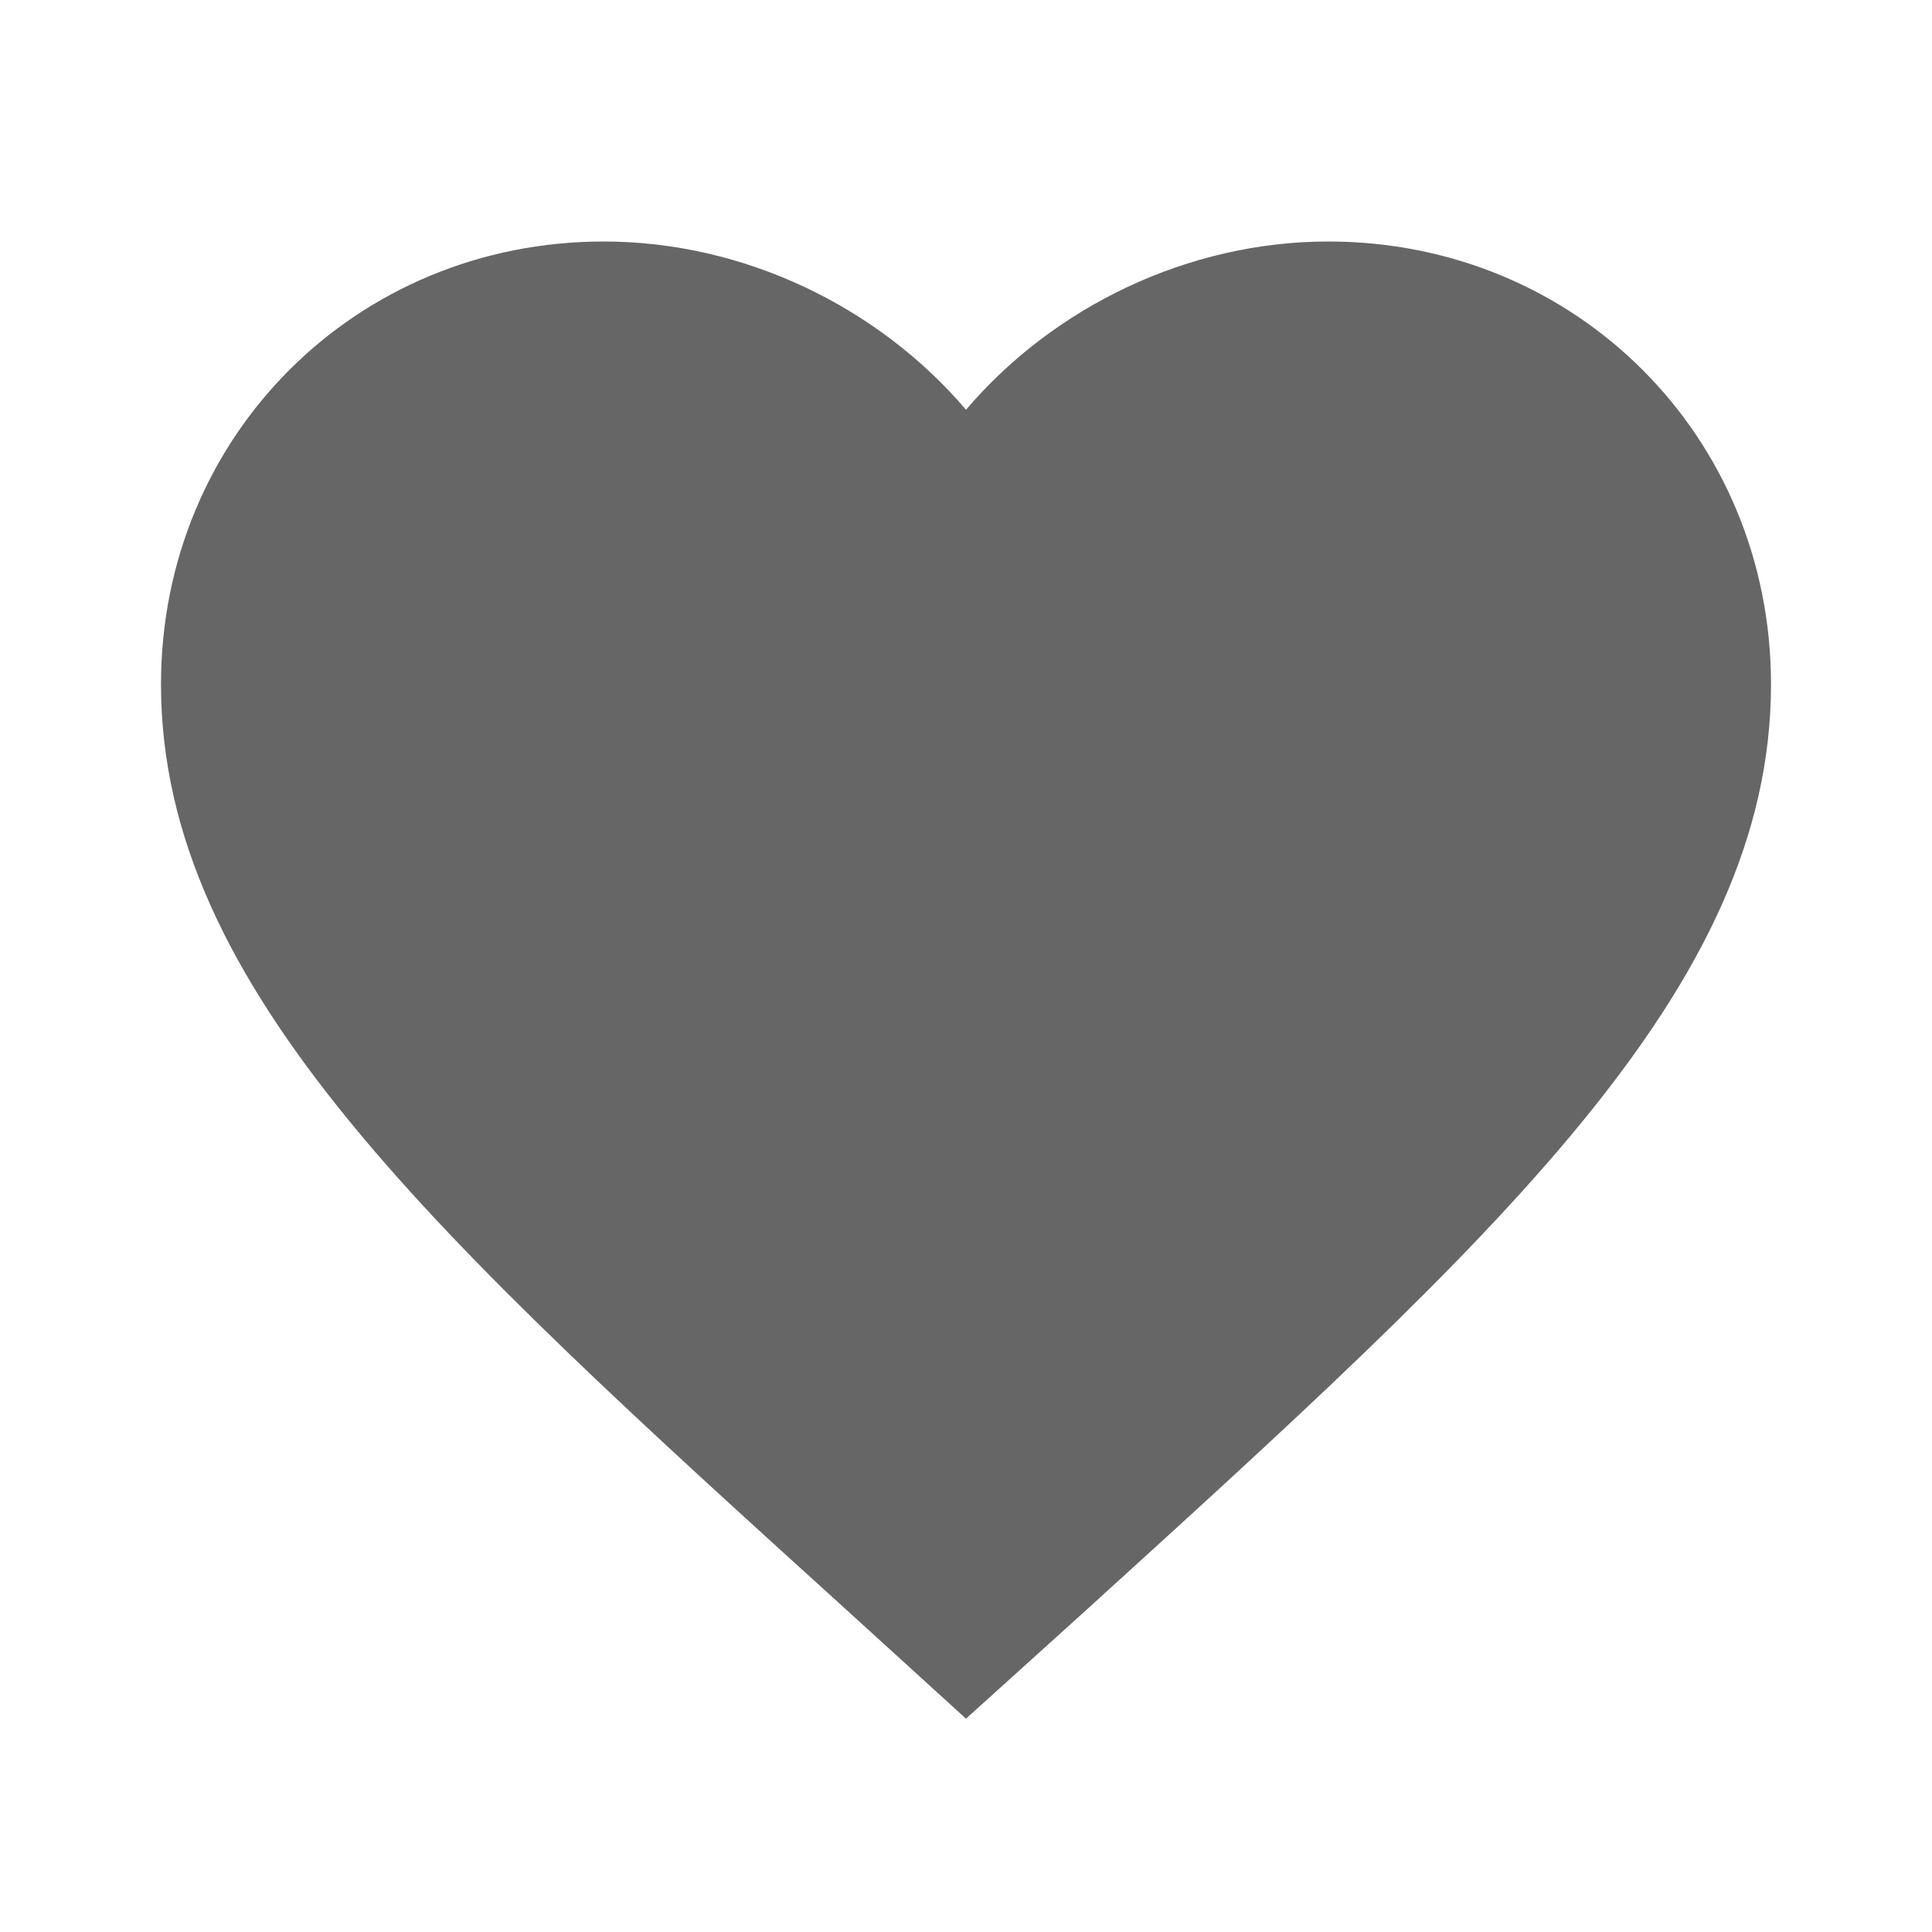
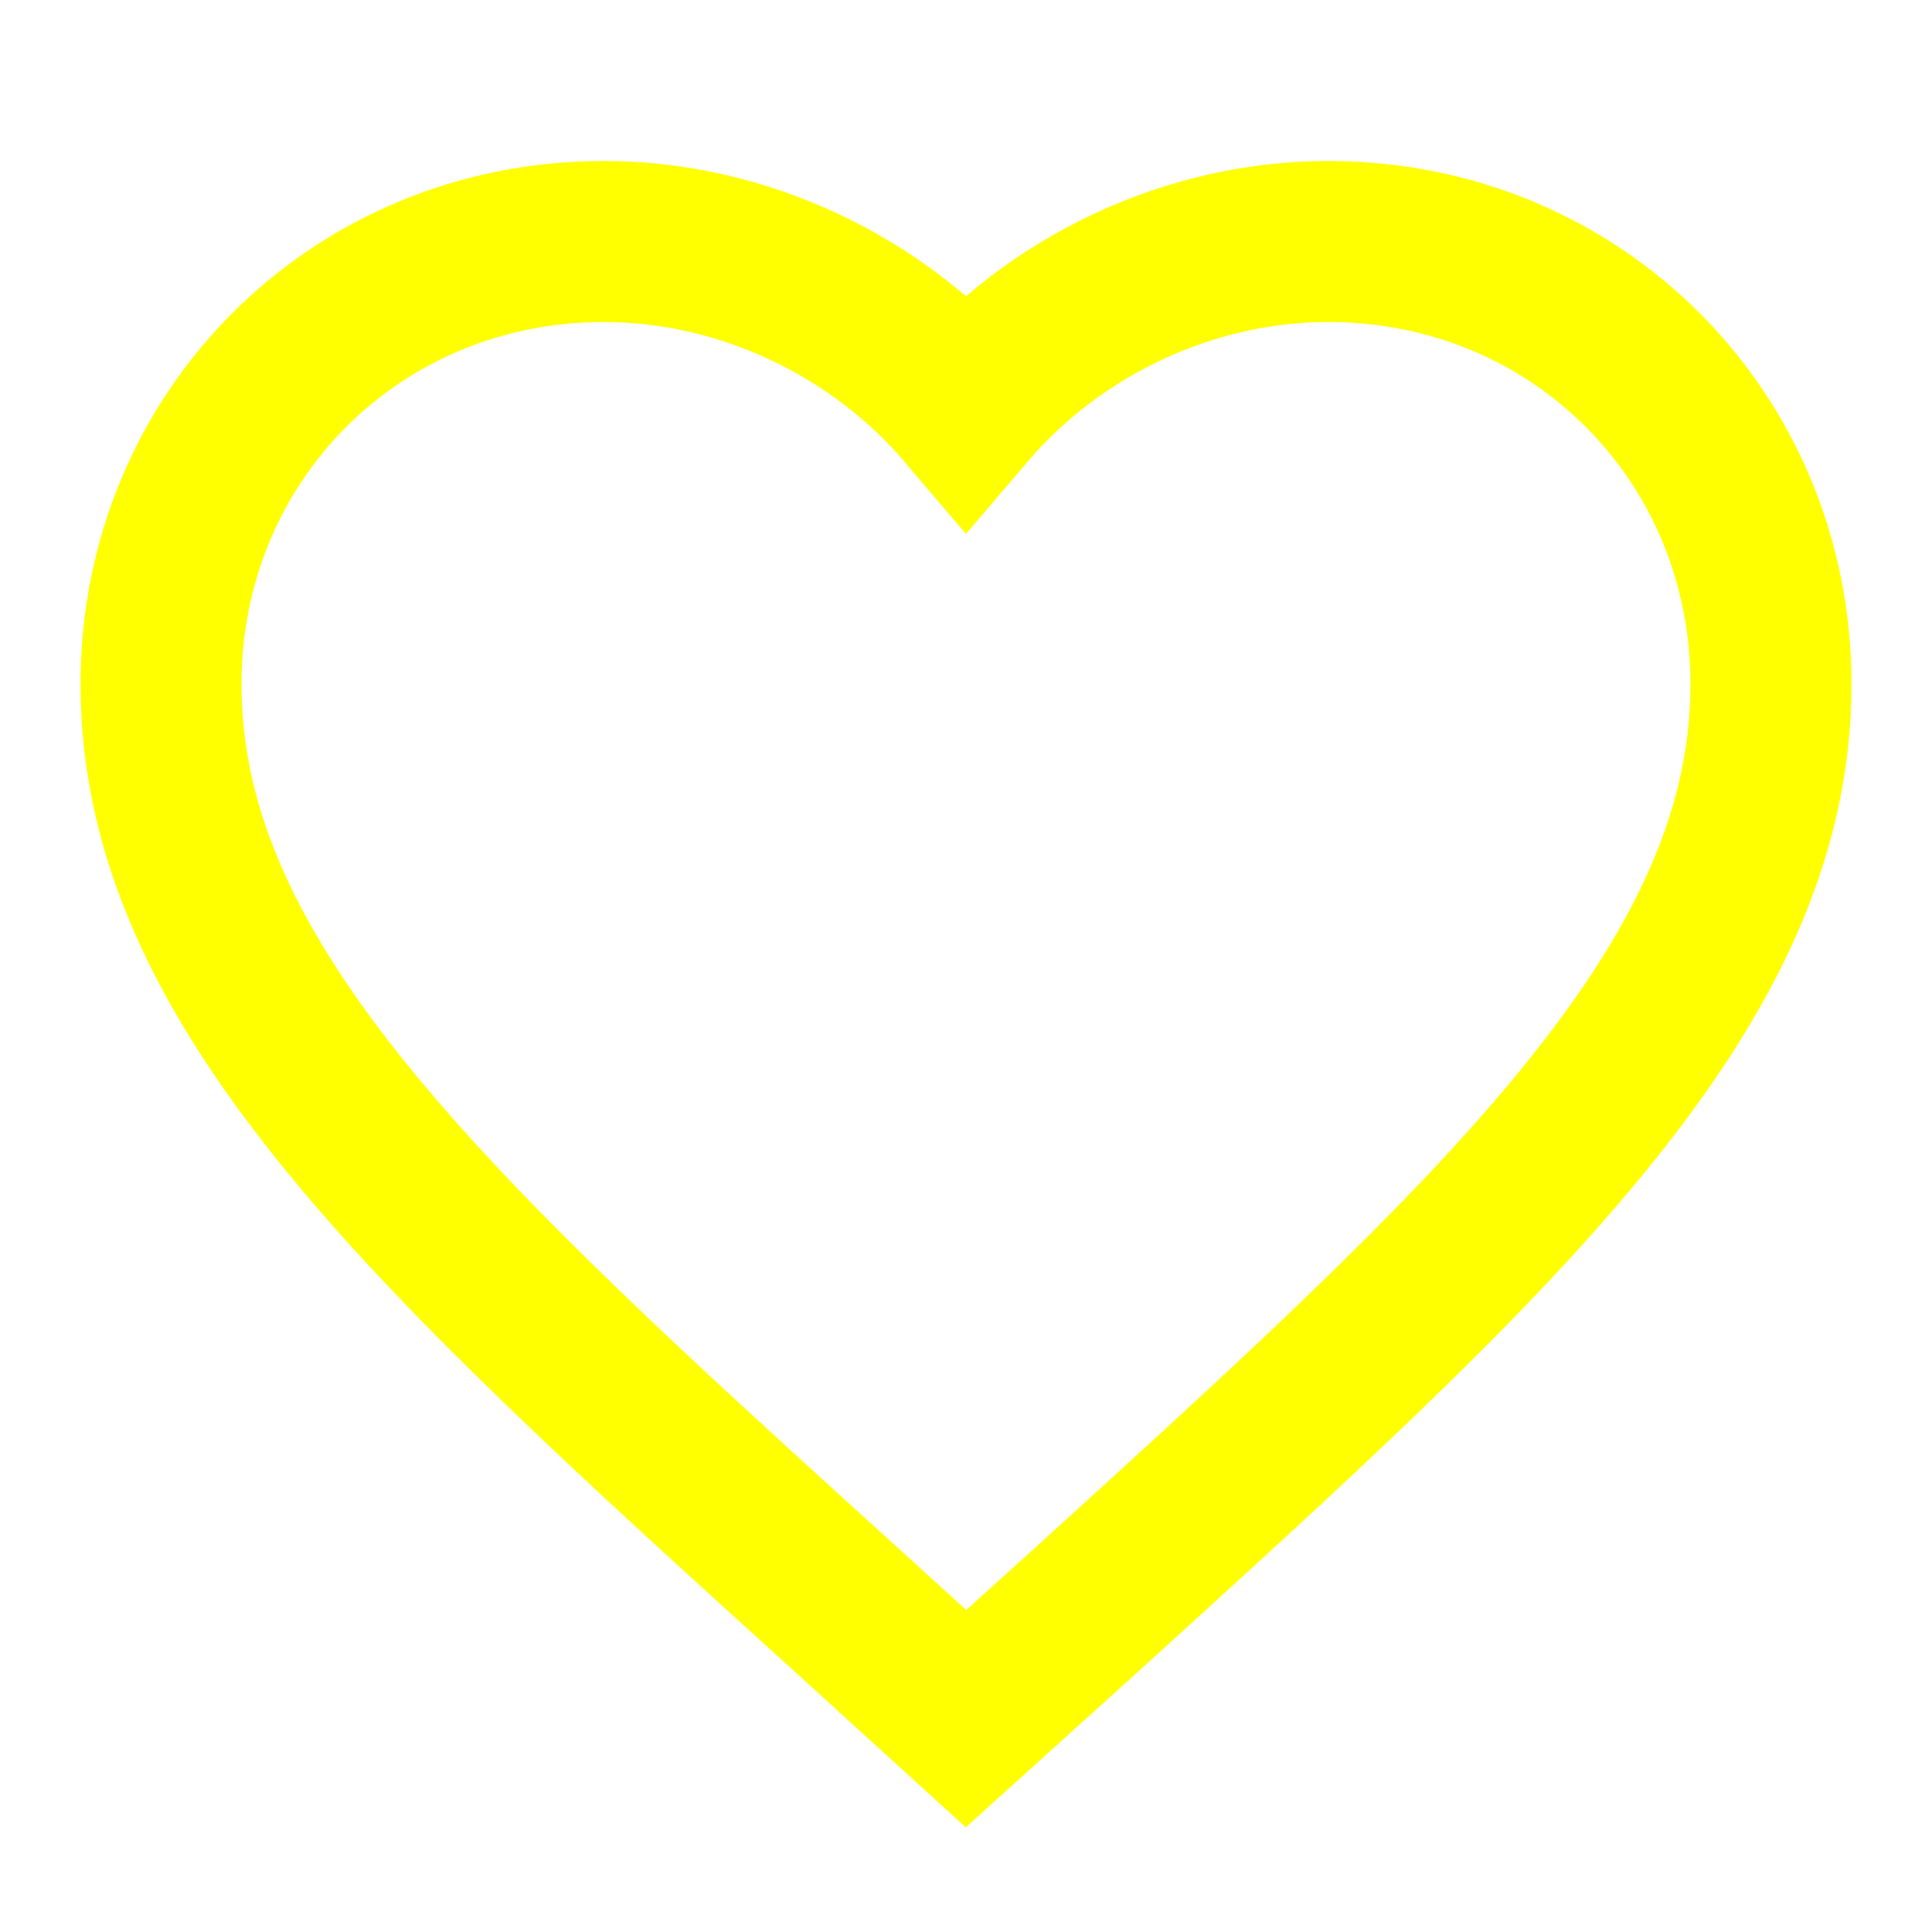
<svg xmlns="http://www.w3.org/2000/svg" width="24" height="24" viewBox="0 0 24 24" fill="none">
-   <path d="M12 21.35L10.55 20.03C5.4 15.36 2 12.28 2 8.5C2 5.42 4.42 3 7.5 3C9.24 3 10.91 3.81 12 5.09C13.09 3.81 14.76 3 16.5 3C19.58 3 22 5.42 22 8.5C22 12.28 18.6 15.36 13.45 20.04L12 21.35Z" fill="#666666" />
+   <path d="M12 21.35L10.55 20.03C5.4 15.36 2 12.28 2 8.5C2 5.42 4.42 3 7.5 3C9.24 3 10.91 3.81 12 5.09C13.09 3.81 14.76 3 16.5 3C19.58 3 22 5.42 22 8.5C22 12.28 18.6 15.36 13.45 20.04L12 21.35Z" fill="none" stroke="#FFFF00" stroke-width="2" />
</svg>
